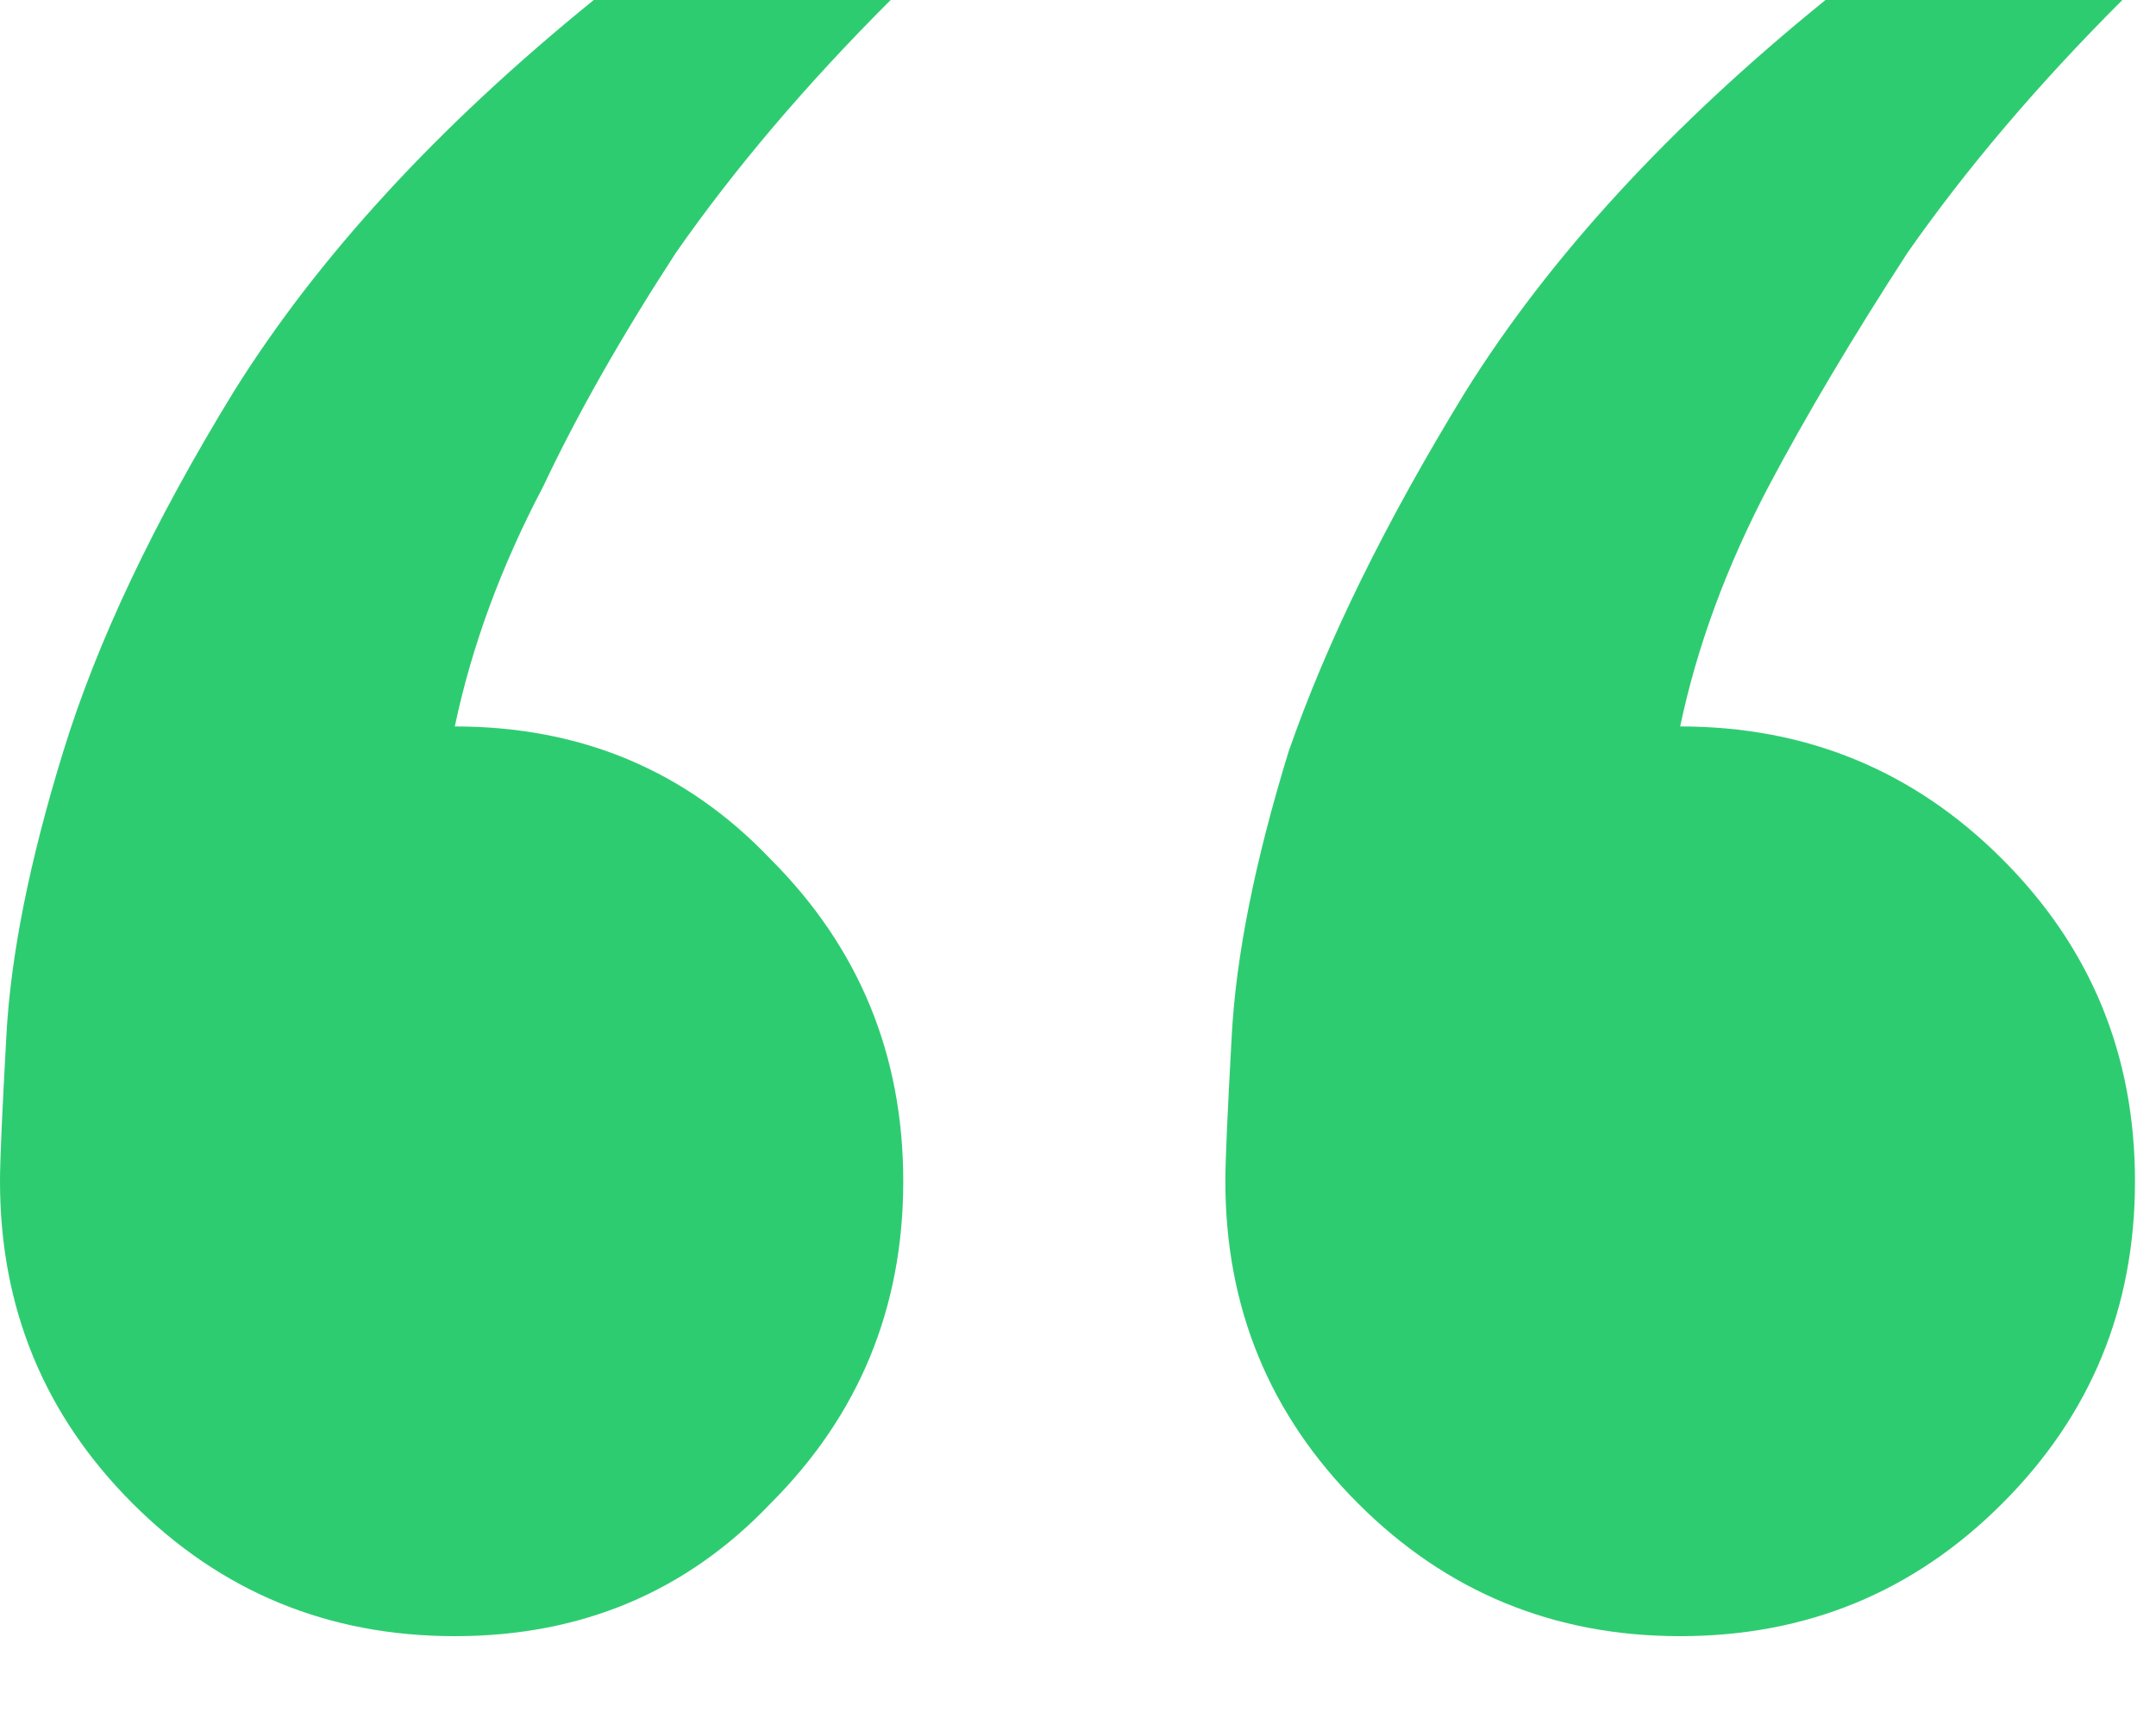
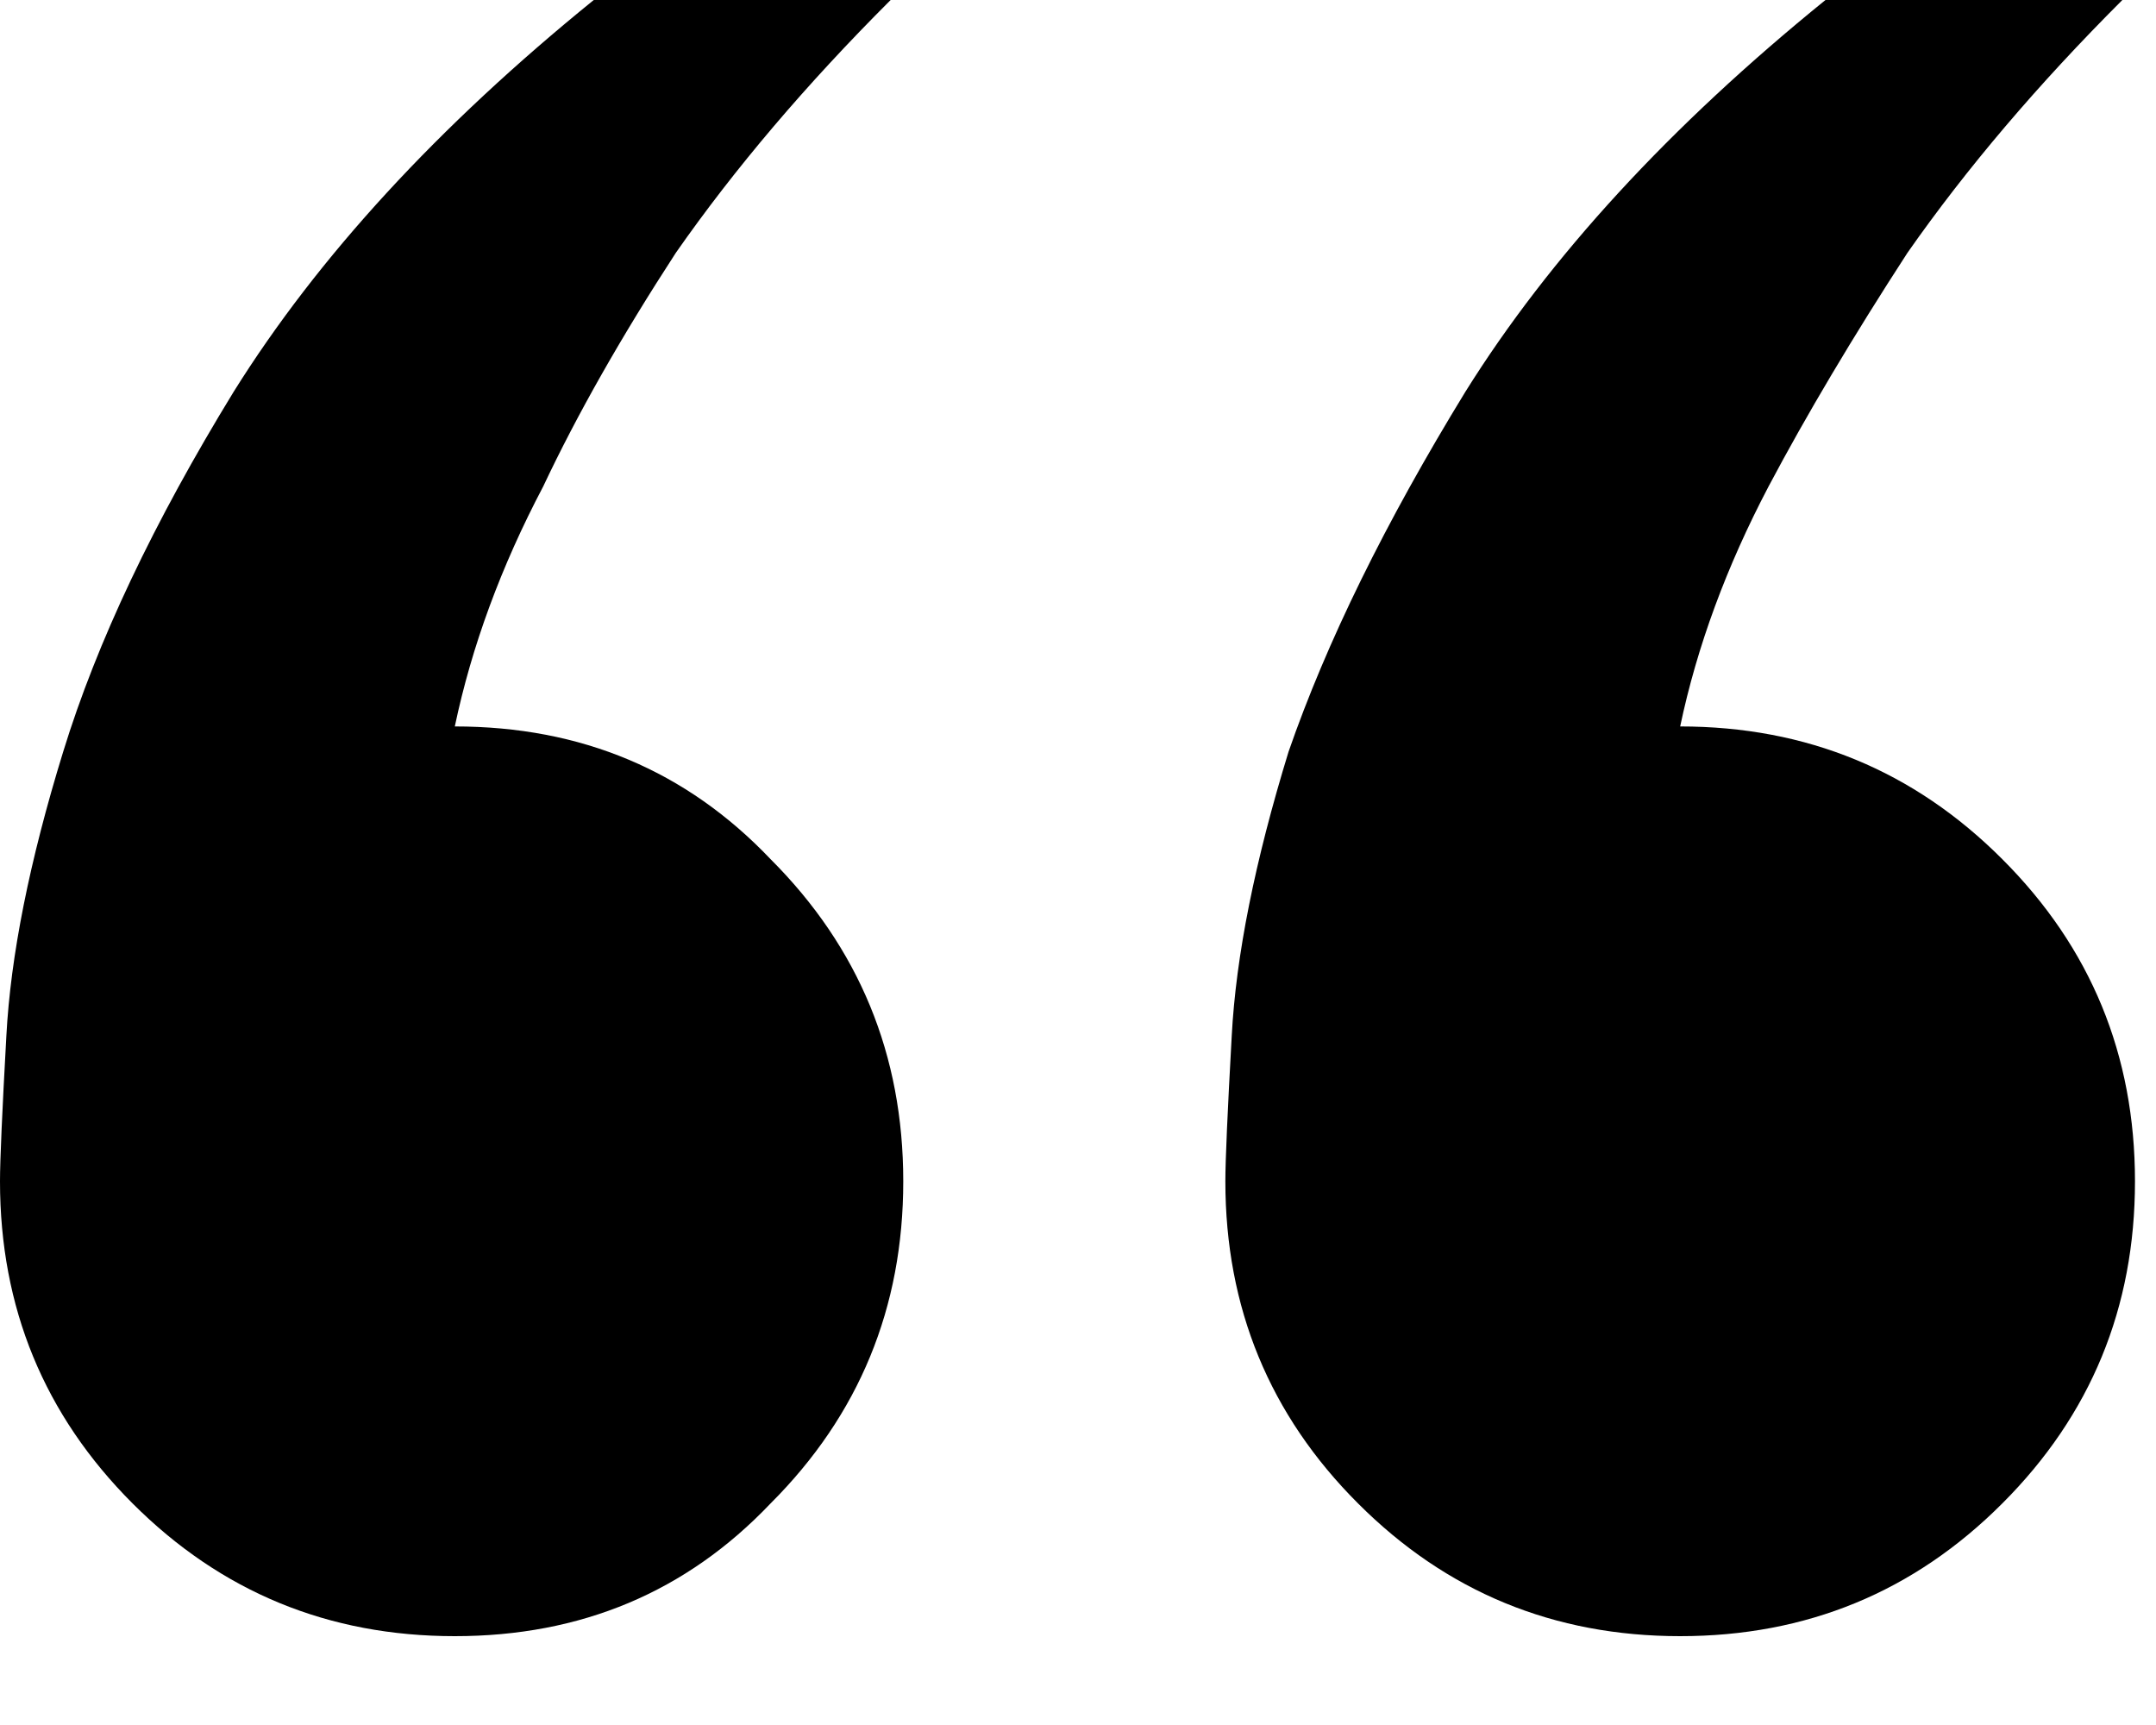
<svg xmlns="http://www.w3.org/2000/svg" width="20" height="16" viewBox="0 0 20 16" fill="none">
-   <path d="M15.586 15.176C14.414 15.176 13.418 14.766 12.598 13.945C11.777 13.125 11.367 12.129 11.367 10.957C11.367 10.762 11.387 10.312 11.426 9.609C11.465 8.867 11.641 7.988 11.953 6.973C12.305 5.957 12.852 4.844 13.594 3.633C14.375 2.383 15.488 1.172 16.934 0H19.688C18.906 0.781 18.242 1.562 17.695 2.344C17.188 3.125 16.758 3.848 16.406 4.512C16.016 5.254 15.742 5.996 15.586 6.738C16.758 6.738 17.754 7.148 18.574 7.969C19.395 8.789 19.805 9.785 19.805 10.957C19.805 12.129 19.395 13.125 18.574 13.945C17.754 14.766 16.758 15.176 15.586 15.176ZM4.219 15.176C3.047 15.176 2.051 14.766 1.23 13.945C0.41 13.125 0 12.129 0 10.957C0 10.762 0.02 10.312 0.059 9.609C0.098 8.867 0.273 7.988 0.586 6.973C0.898 5.957 1.426 4.844 2.168 3.633C2.949 2.383 4.062 1.172 5.508 0H8.262C7.48 0.781 6.816 1.562 6.27 2.344C5.762 3.125 5.352 3.848 5.039 4.512C4.648 5.254 4.375 5.996 4.219 6.738C5.391 6.738 6.367 7.148 7.148 7.969C7.969 8.789 8.379 9.785 8.379 10.957C8.379 12.129 7.969 13.125 7.148 13.945C6.367 14.766 5.391 15.176 4.219 15.176Z" fill="#2ECC71" />
+   <path d="M15.586 15.176C14.414 15.176 13.418 14.766 12.598 13.945C11.777 13.125 11.367 12.129 11.367 10.957C11.367 10.762 11.387 10.312 11.426 9.609C11.465 8.867 11.641 7.988 11.953 6.973C12.305 5.957 12.852 4.844 13.594 3.633C14.375 2.383 15.488 1.172 16.934 0H19.688C18.906 0.781 18.242 1.562 17.695 2.344C17.188 3.125 16.758 3.848 16.406 4.512C16.016 5.254 15.742 5.996 15.586 6.738C16.758 6.738 17.754 7.148 18.574 7.969C19.395 8.789 19.805 9.785 19.805 10.957C19.805 12.129 19.395 13.125 18.574 13.945C17.754 14.766 16.758 15.176 15.586 15.176ZM4.219 15.176C3.047 15.176 2.051 14.766 1.23 13.945C0.41 13.125 0 12.129 0 10.957C0 10.762 0.02 10.312 0.059 9.609C0.098 8.867 0.273 7.988 0.586 6.973C0.898 5.957 1.426 4.844 2.168 3.633C2.949 2.383 4.062 1.172 5.508 0H8.262C7.48 0.781 6.816 1.562 6.27 2.344C5.762 3.125 5.352 3.848 5.039 4.512C4.648 5.254 4.375 5.996 4.219 6.738C5.391 6.738 6.367 7.148 7.148 7.969C7.969 8.789 8.379 9.785 8.379 10.957C8.379 12.129 7.969 13.125 7.148 13.945C6.367 14.766 5.391 15.176 4.219 15.176Z" fill="currentColor" />
</svg>
